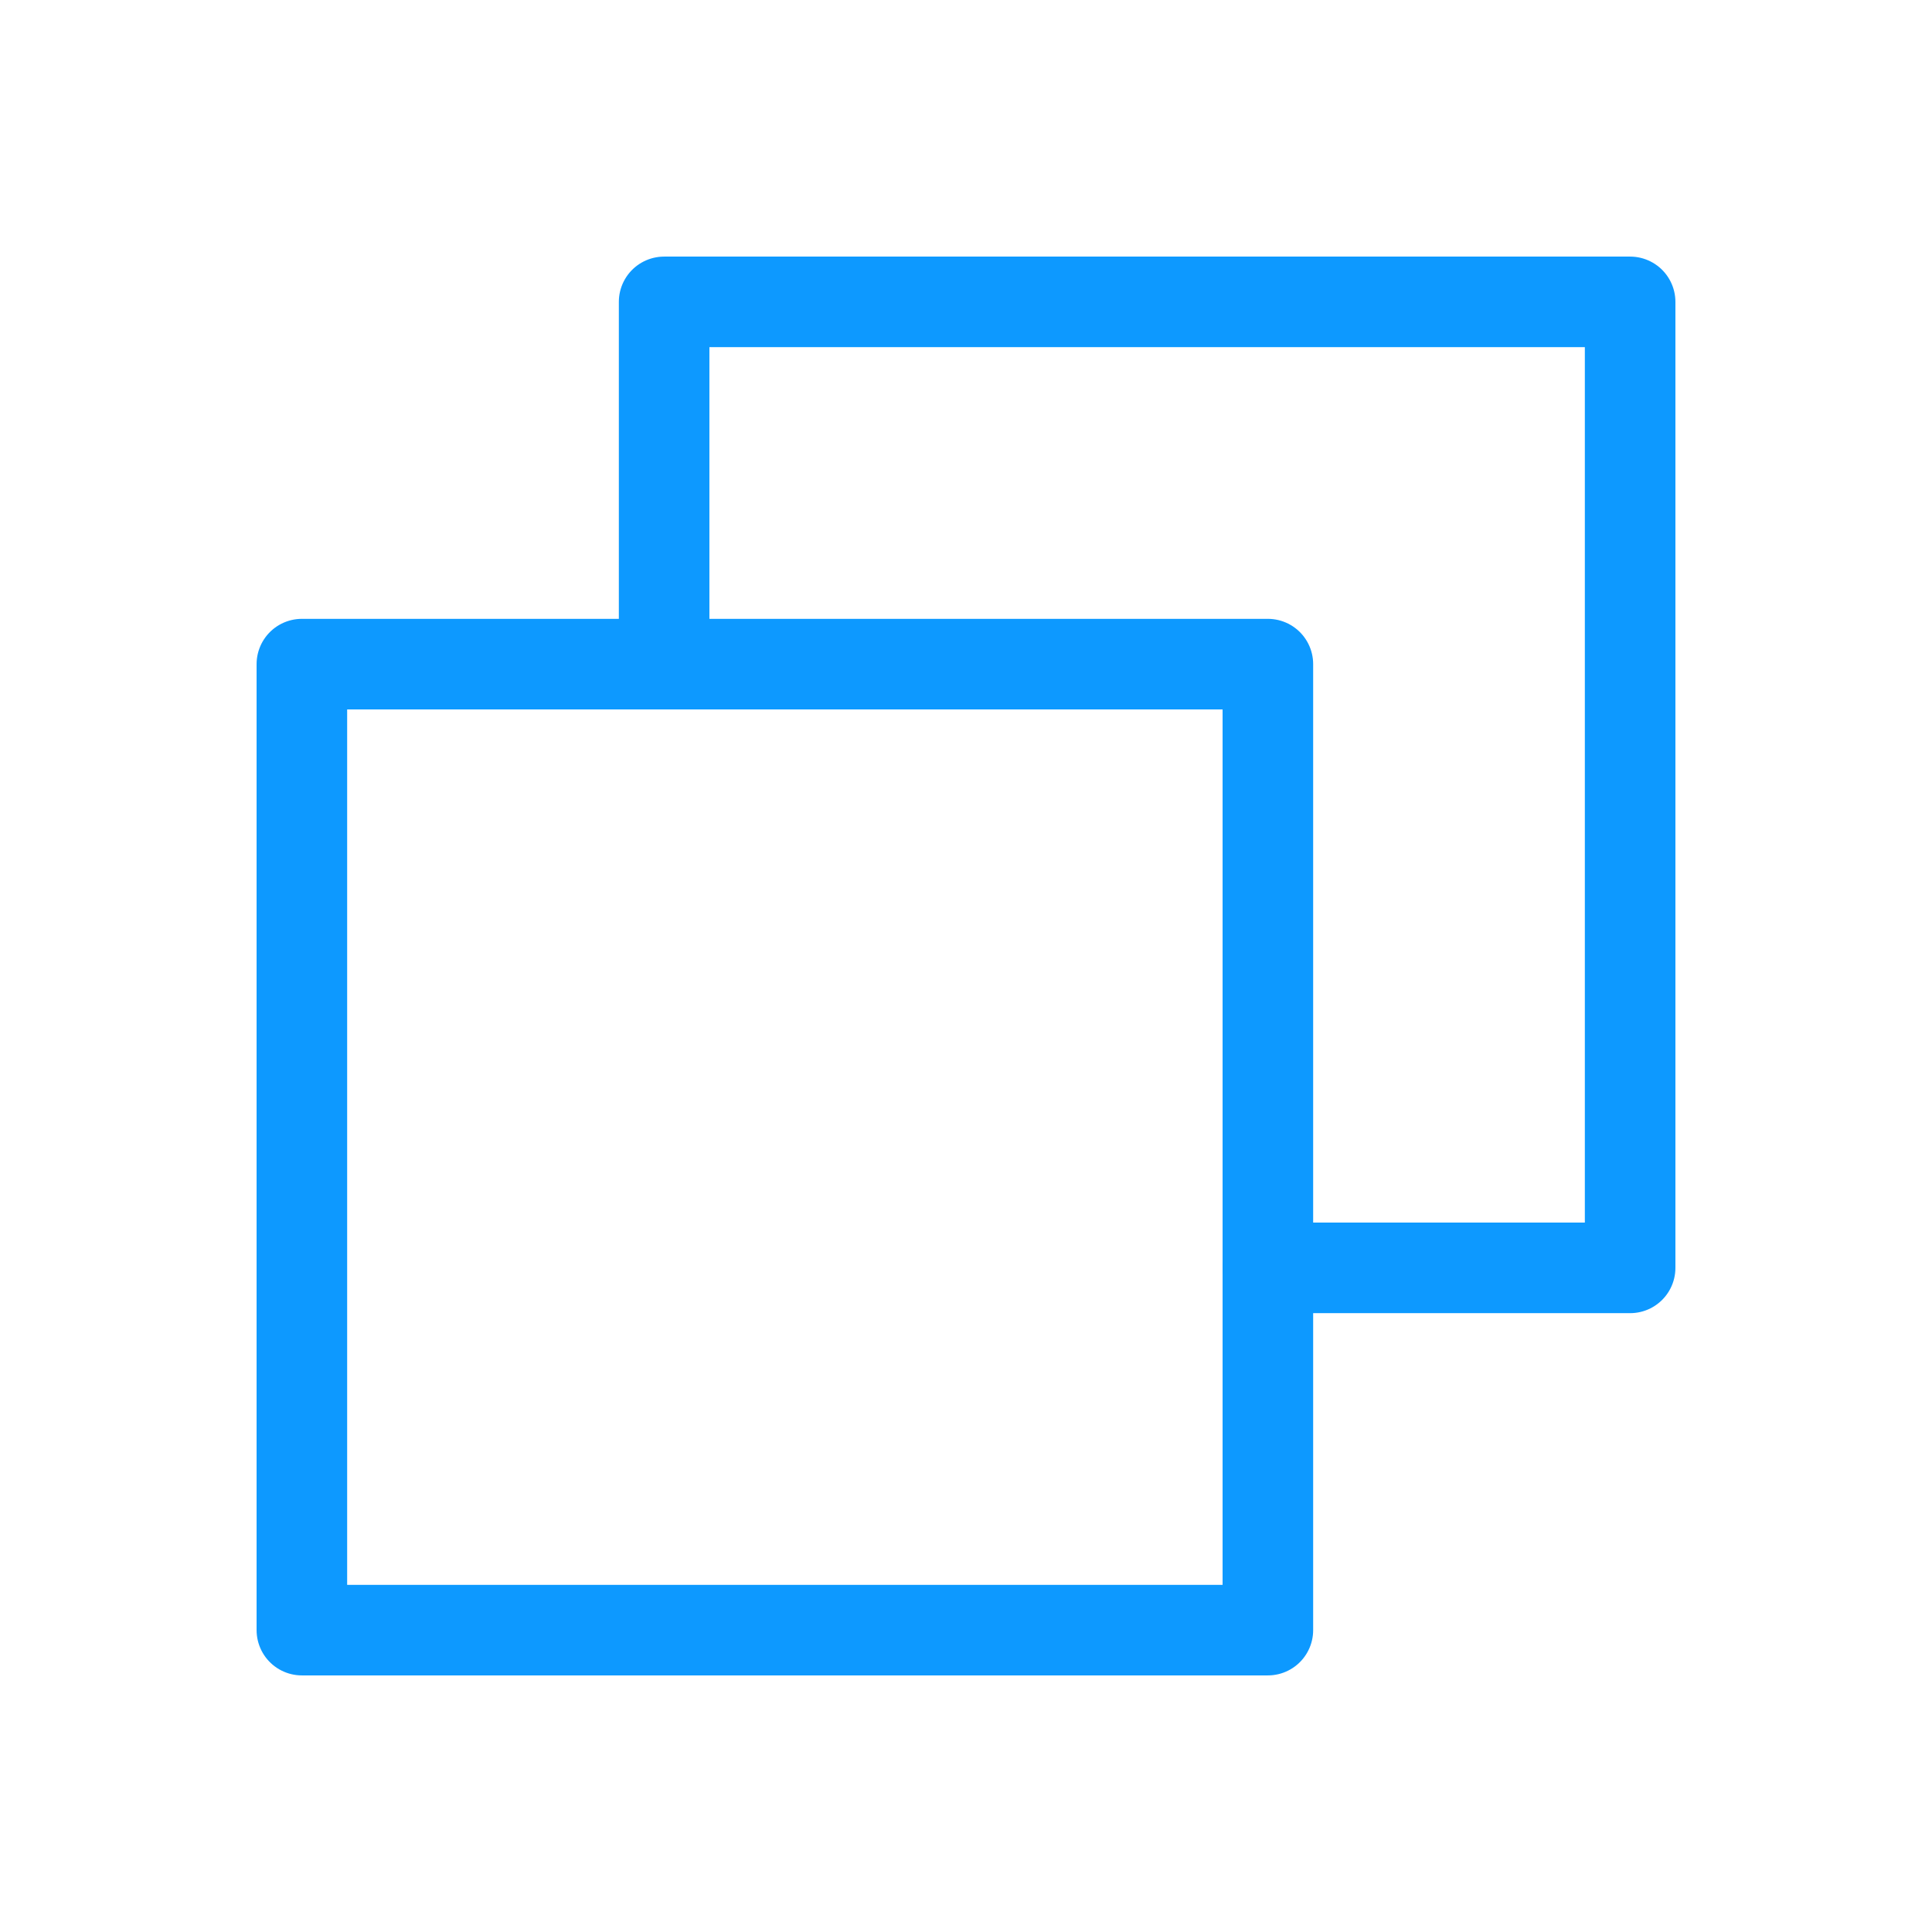
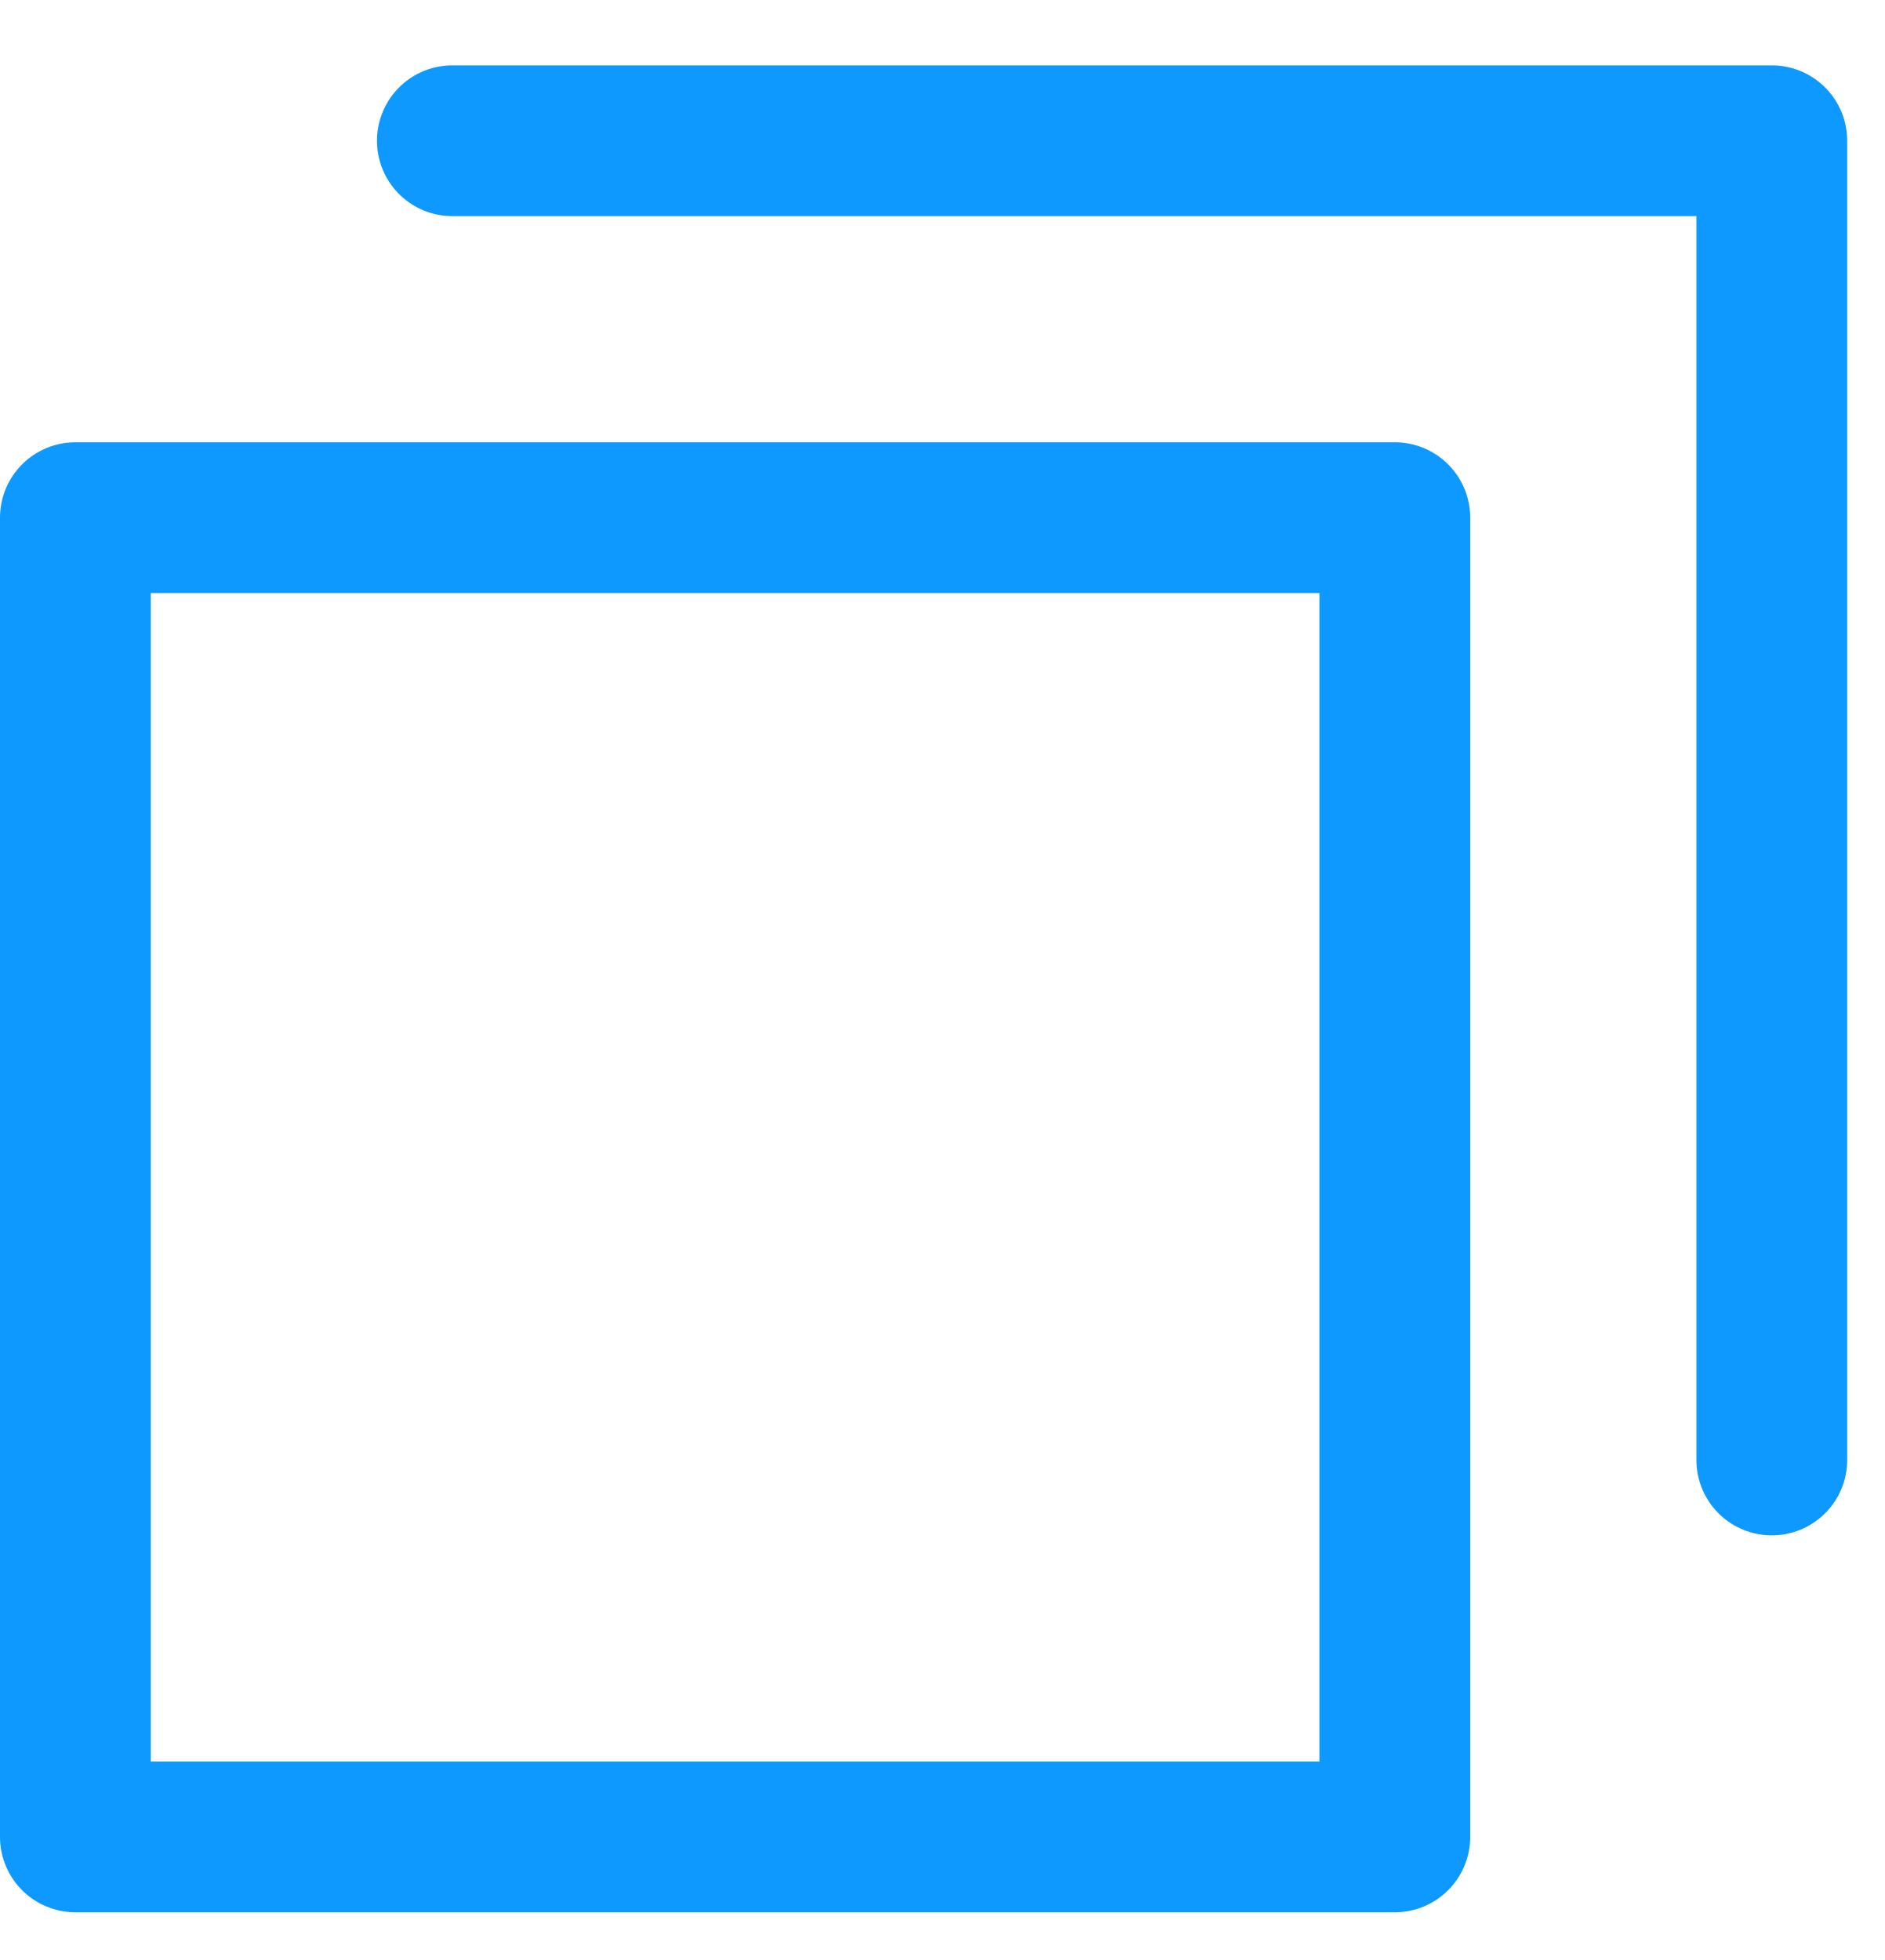
- <svg xmlns="http://www.w3.org/2000/svg" width="32" height="32" viewBox="0 0 32 32" fill="none">
-   <path d="M21 21H27V5H11V11" stroke="#0D99FF" stroke-width="1.5" stroke-linecap="round" stroke-linejoin="round" />
-   <path d="M21 11H5V27H21V11Z" stroke="#0D99FF" stroke-width="1.5" stroke-linecap="round" stroke-linejoin="round" />
+ <svg xmlns="http://www.w3.org/2000/svg" width="25" height="26" viewBox="0 0 25 26" fill="none">
+   <path d="M23.5 19.367V1.867H6" stroke="#0D99FF" stroke-width="2" stroke-linecap="round" stroke-linejoin="round" />
+   <path d="M18.5 6.867H1V24.367H18.5V6.867Z" stroke="#0D99FF" stroke-width="2" stroke-linecap="round" stroke-linejoin="round" />
</svg>
